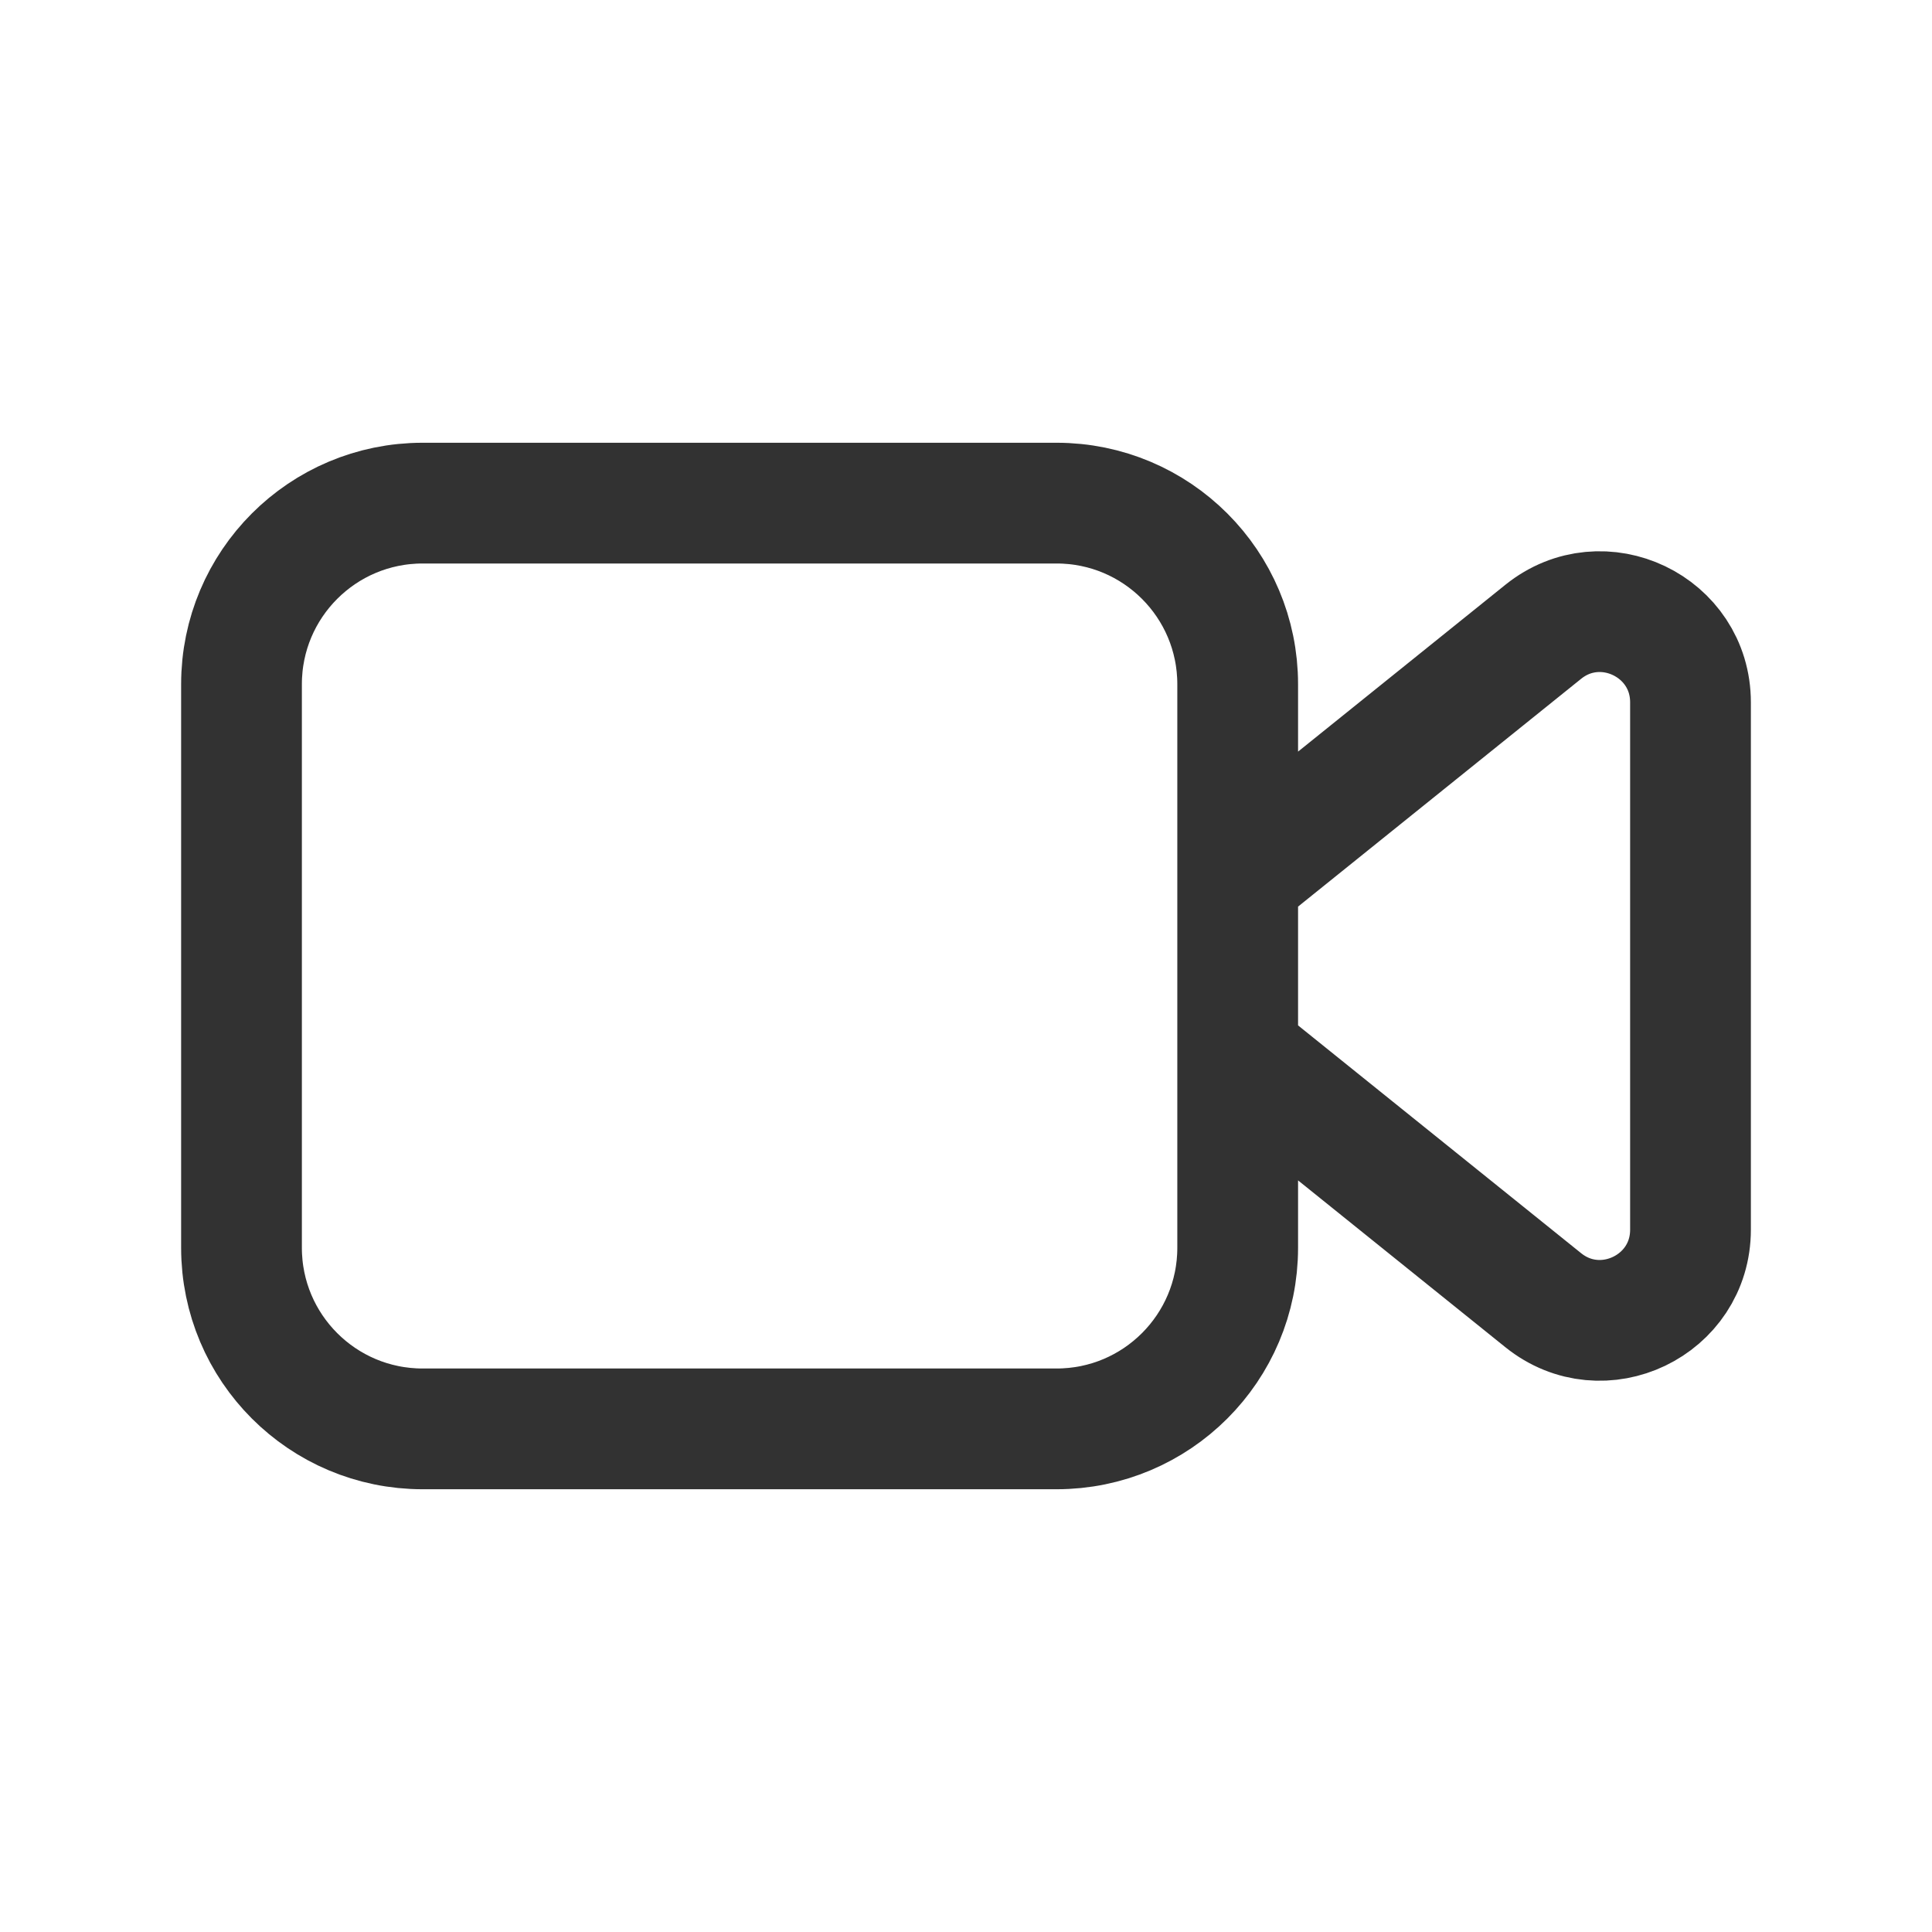
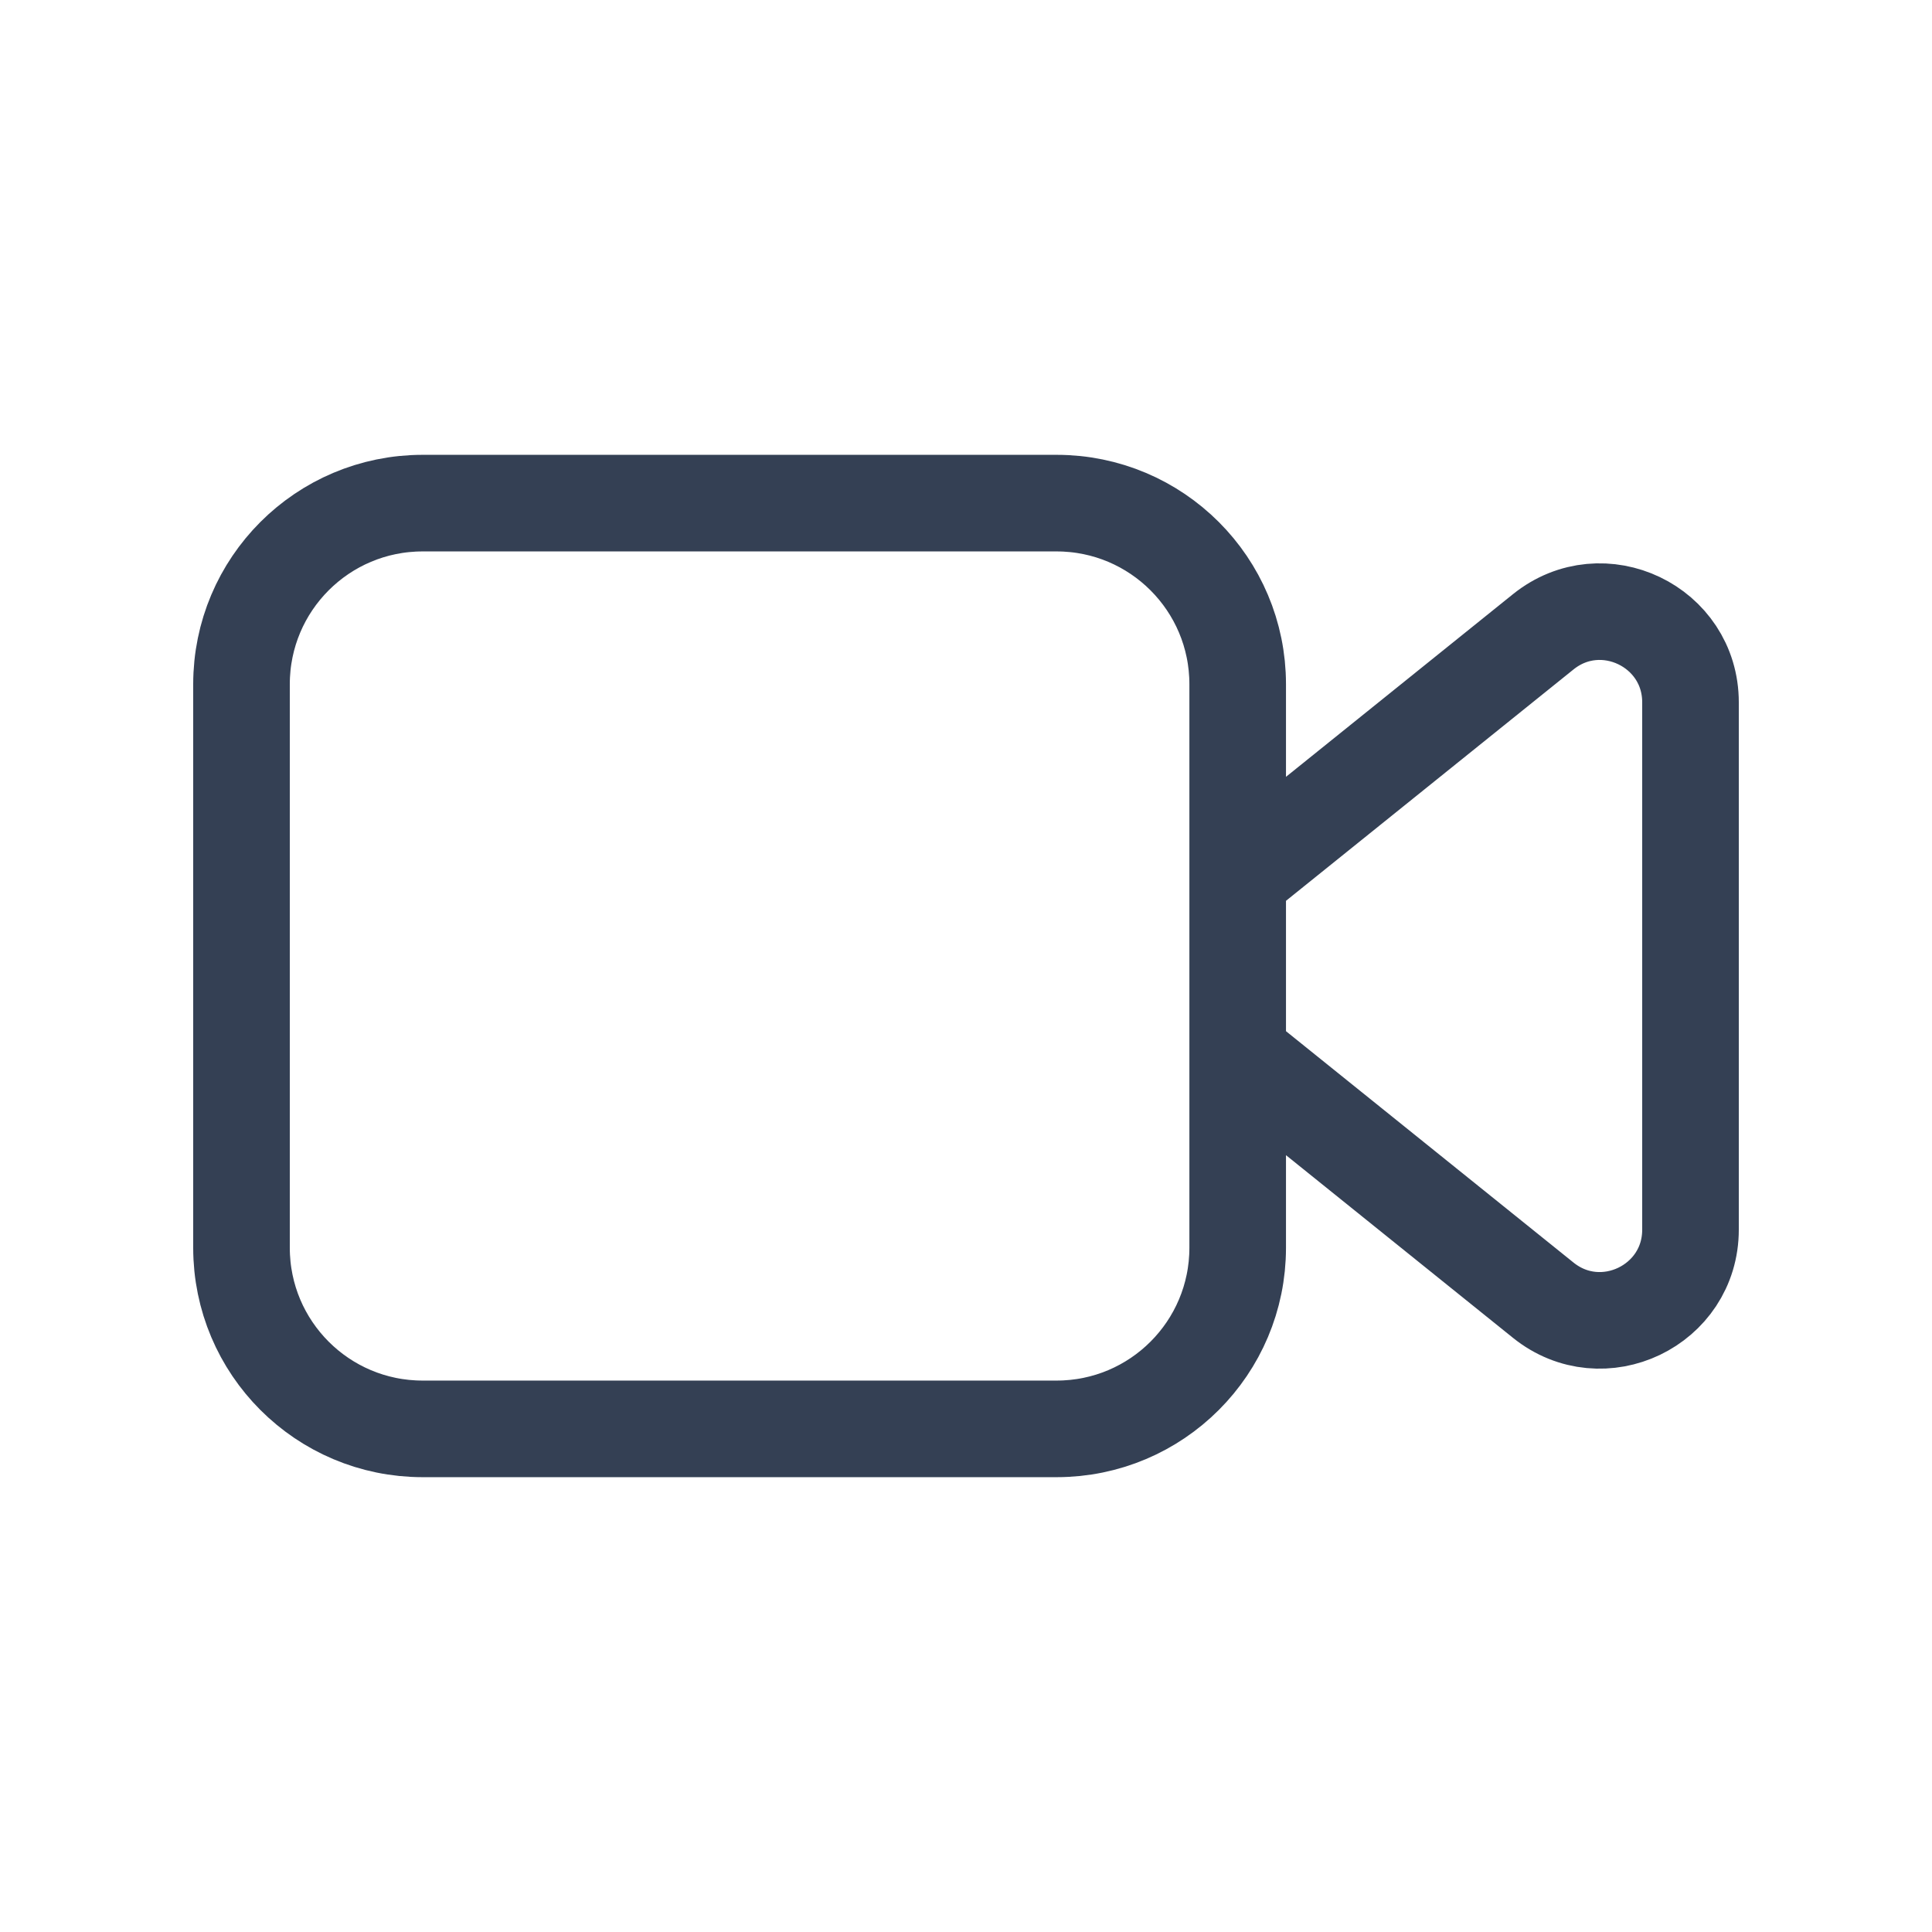
<svg xmlns="http://www.w3.org/2000/svg" width="24" height="24" viewBox="0 0 24 24" fill="none">
-   <path d="M15.375 13.097L19.17 16.151C19.906 16.744 21 16.22 21 15.275V8.725C21 7.78 19.906 7.256 19.17 7.849L15.375 10.903M13.125 17.75H5.25C4.007 17.75 3 16.743 3 15.5V8.5C3 7.257 4.007 6.25 5.25 6.25H13.125C14.368 6.25 15.375 7.257 15.375 8.5V15.5C15.375 16.743 14.368 17.75 13.125 17.75Z" stroke="#323232" stroke-width="1.5" stroke-linecap="round" stroke-linejoin="round" />
+   <path d="M15.375 13.097L19.17 16.151C19.906 16.744 21 16.22 21 15.275V8.725C21 7.78 19.906 7.256 19.17 7.849L15.375 10.903M13.125 17.75H5.25C4.007 17.75 3 16.743 3 15.5V8.5C3 7.257 4.007 6.25 5.25 6.25H13.125C14.368 6.25 15.375 7.257 15.375 8.5V15.5C15.375 16.743 14.368 17.75 13.125 17.75Z" stroke="#344054" stroke-width="1.2" stroke-linecap="round" stroke-linejoin="round" />
</svg>
